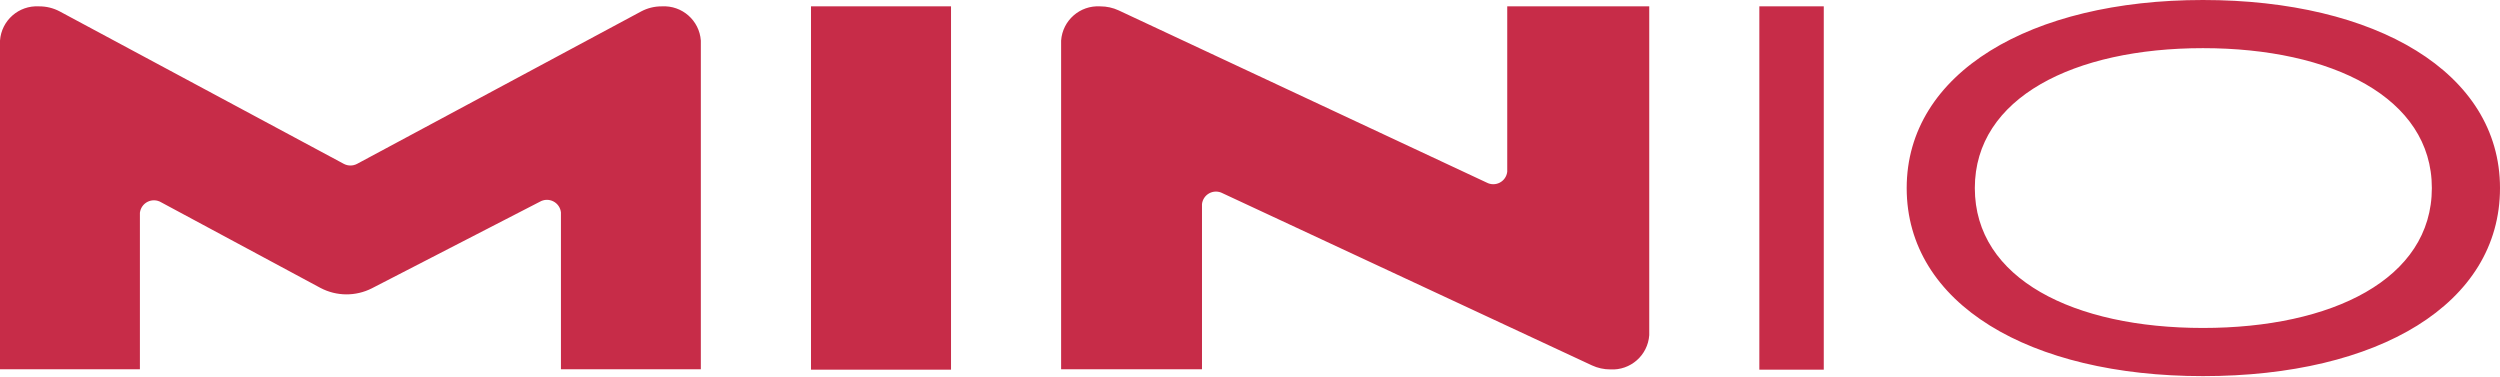
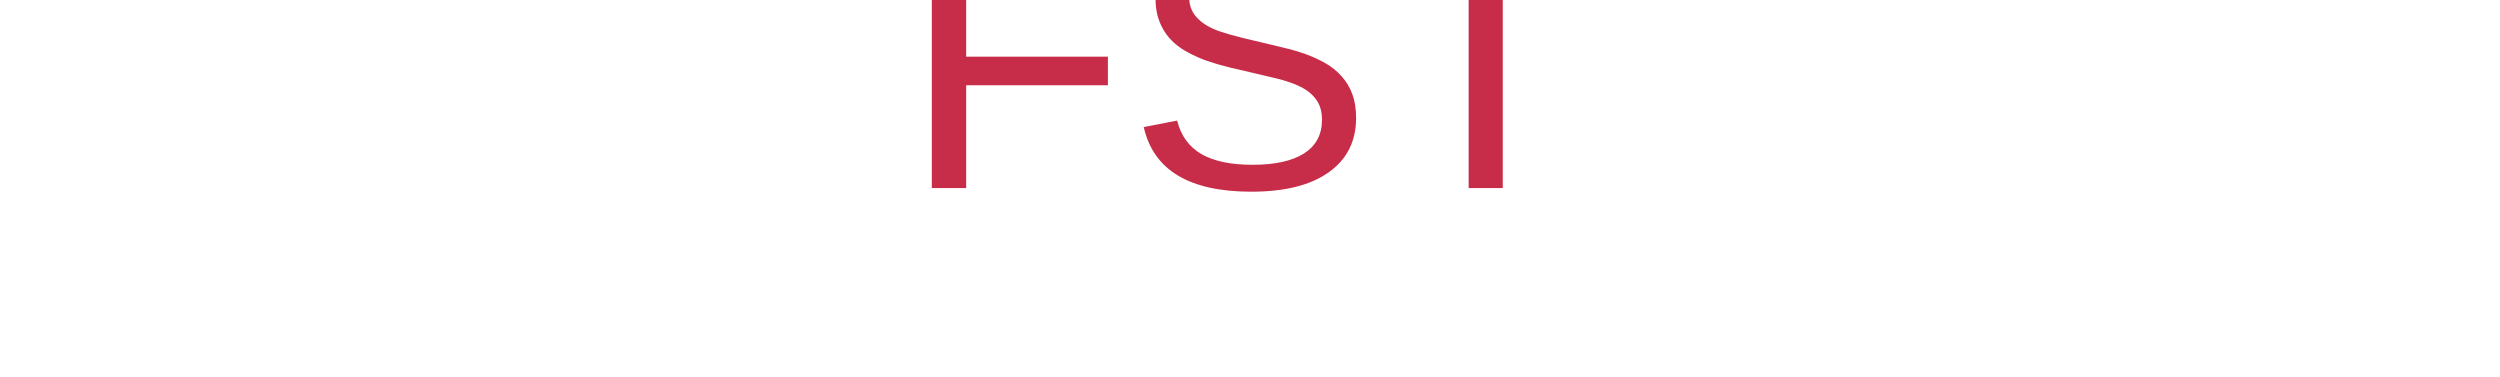
<svg xmlns="http://www.w3.org/2000/svg" viewBox="0 0 162.612 24.465">
-   <path d="M52.751.414h9.108v23.63h-9.108zM41.711.74l-18.488 9.92a.919.919 0 0 1-.856 0L3.879.74A2.808 2.808 0 0 0 2.558.414h-.023A2.4 2.4 0 0 0 0 2.641v21.376h9.1V13.842a.918.918 0 0 1 1.385-.682l10.361 5.568a3.634 3.634 0 0 0 3.336.028l10.933-5.634a.917.917 0 0 1 1.371.69v10.205h9.1V2.641A2.4 2.4 0 0 0 43.055.414h-.023a2.808 2.808 0 0 0-1.321.326zm65.564-.326h-9.237v10.755a.913.913 0 0 1-1.338.706L72.762.675a2.824 2.824 0 0 0-1.191-.261h-.016a2.4 2.4 0 0 0-2.535 2.227v21.377h9.163V13.275a.914.914 0 0 1 1.337-.707l24.032 11.2a2.813 2.813 0 0 0 1.188.26 2.4 2.4 0 0 0 2.535-2.227zm7.161 23.63V.414h4.191v23.63zm28.856.421c-11.274 0-19.272-4.7-19.272-12.232C124.02 4.741 132.066 0 143.292 0s19.32 4.7 19.32 12.233-7.902 12.232-19.32 12.232zm0-21.333c-8.383 0-14.84 3.217-14.84 9.1 0 5.926 6.457 9.1 14.84 9.1s14.887-3.174 14.887-9.1c0-5.883-6.504-9.1-14.887-9.1z" fill="#c72c48" />
+   <text x="50%" y="50%" fill="#c72c48" font-family="Arial" font-size="24" text-anchor="middle" alignment-baseline="central">FST</text>
</svg>
